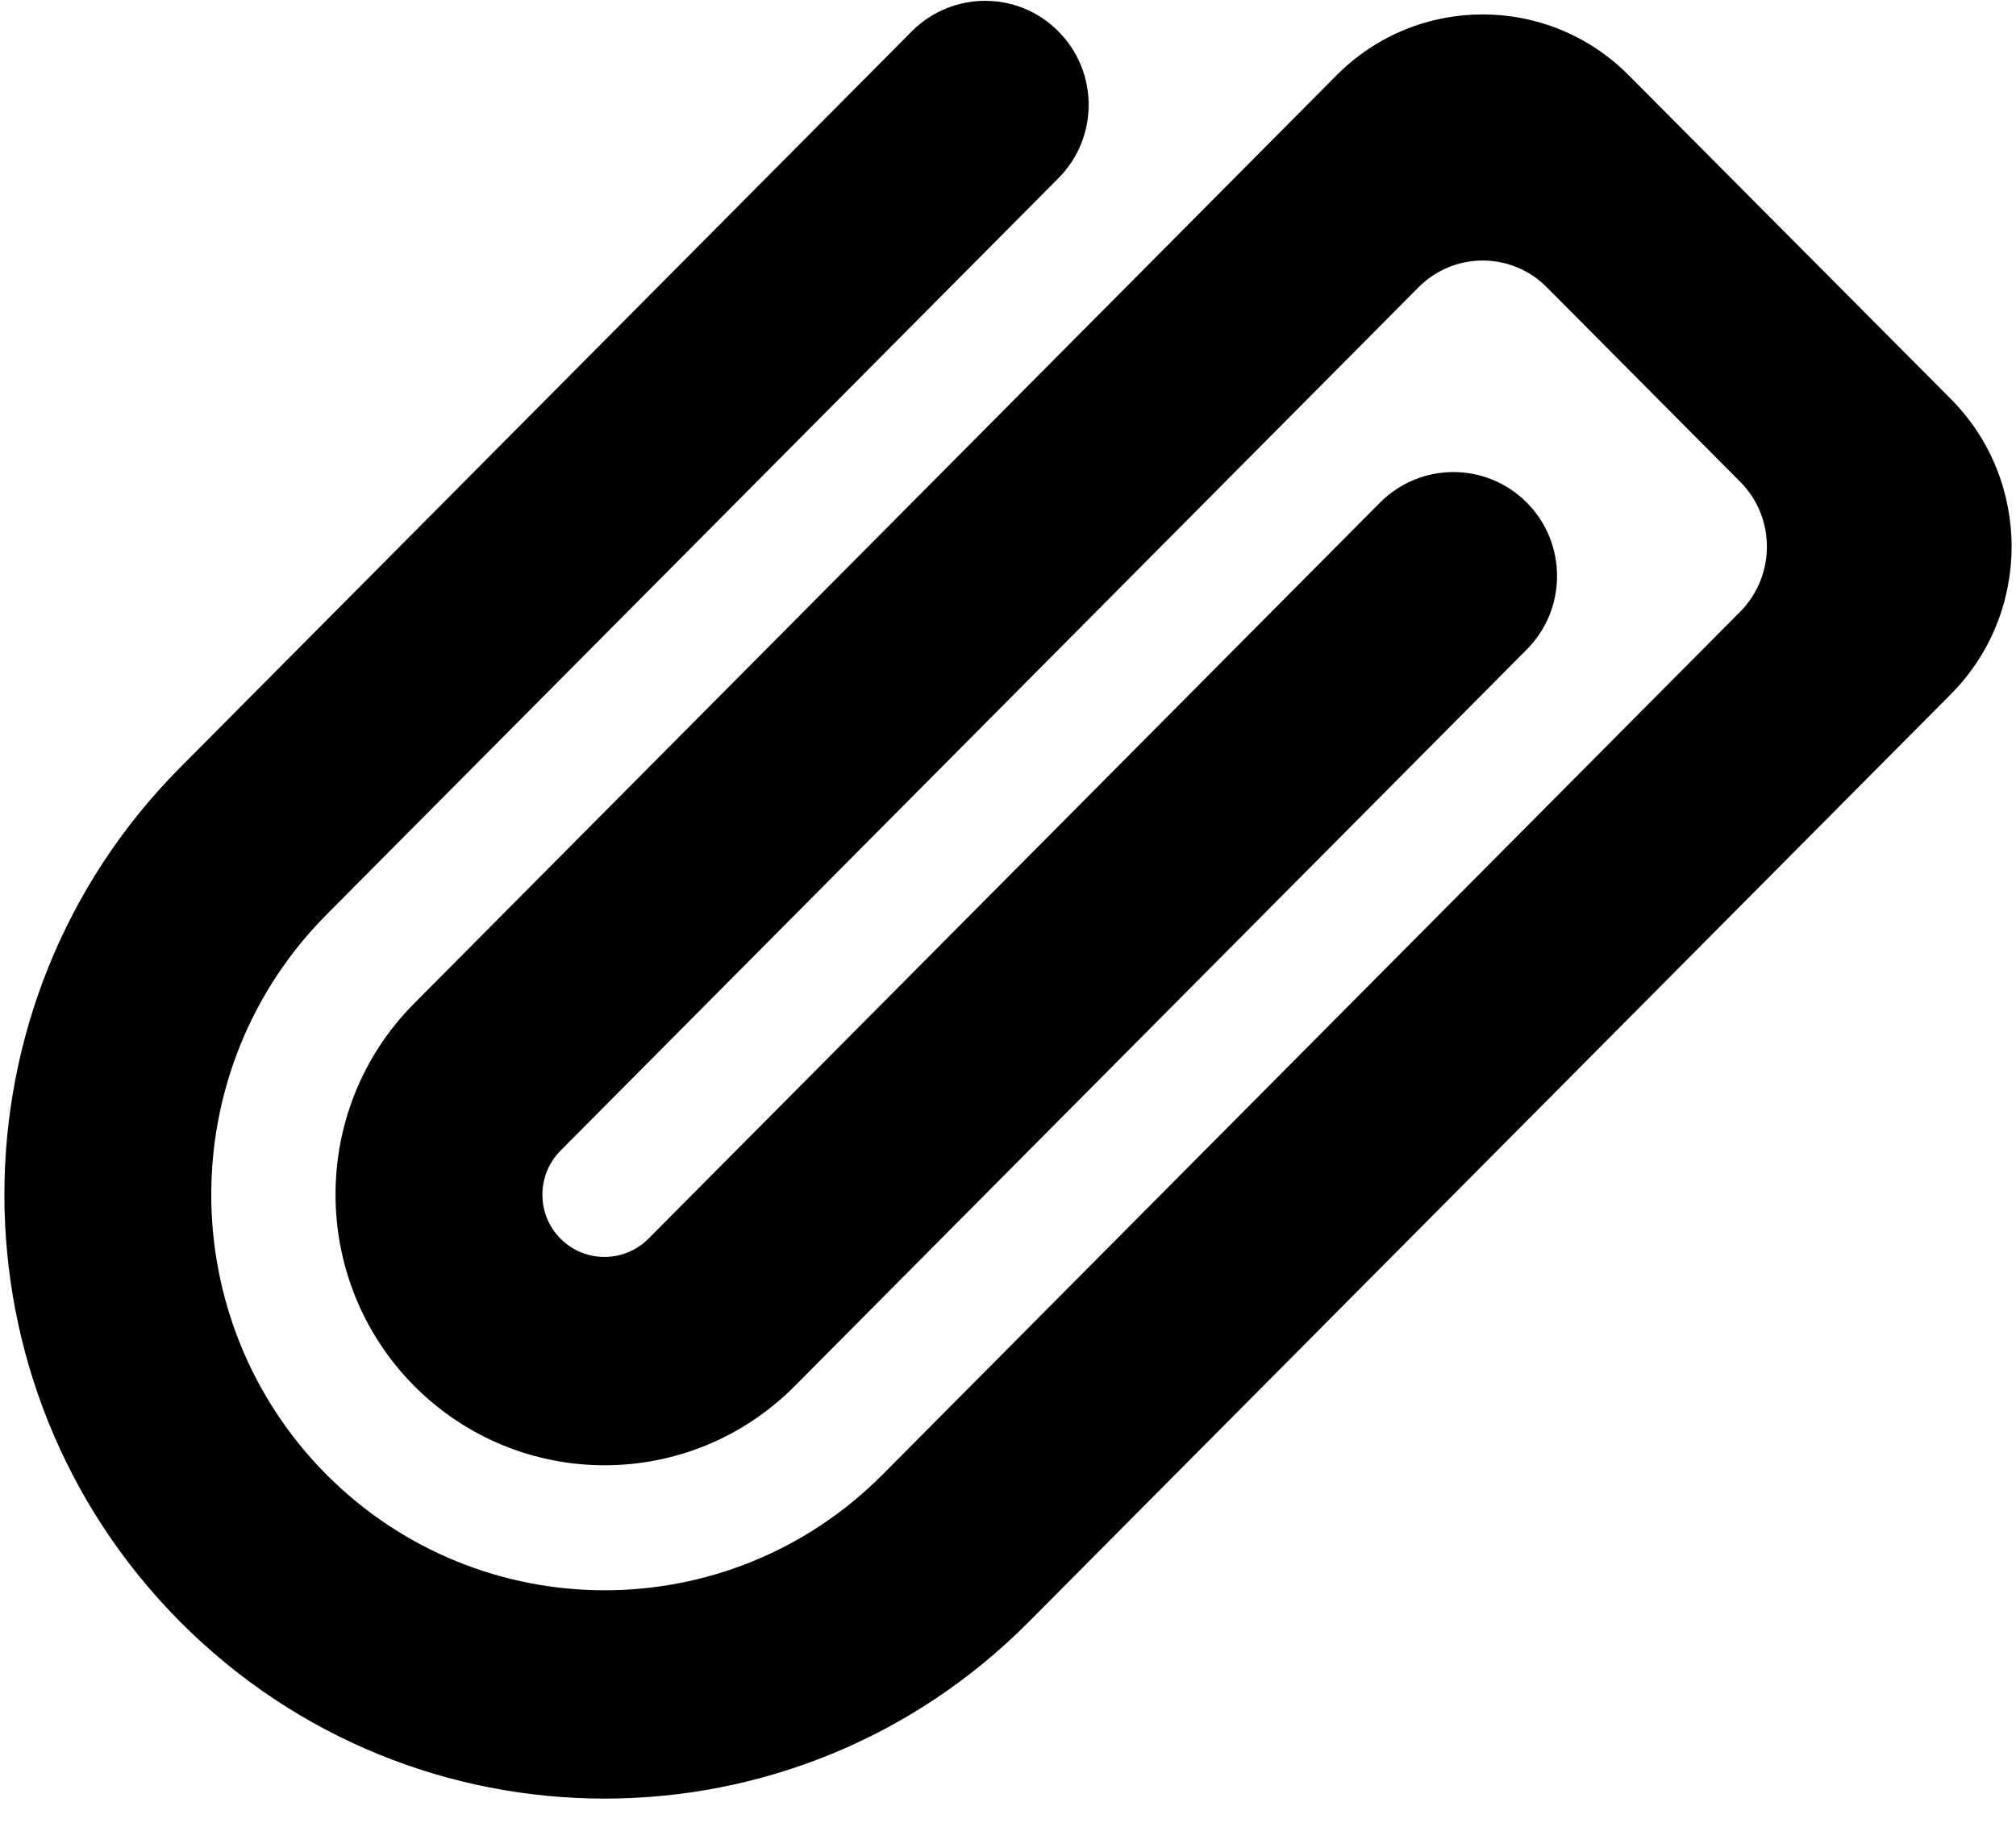
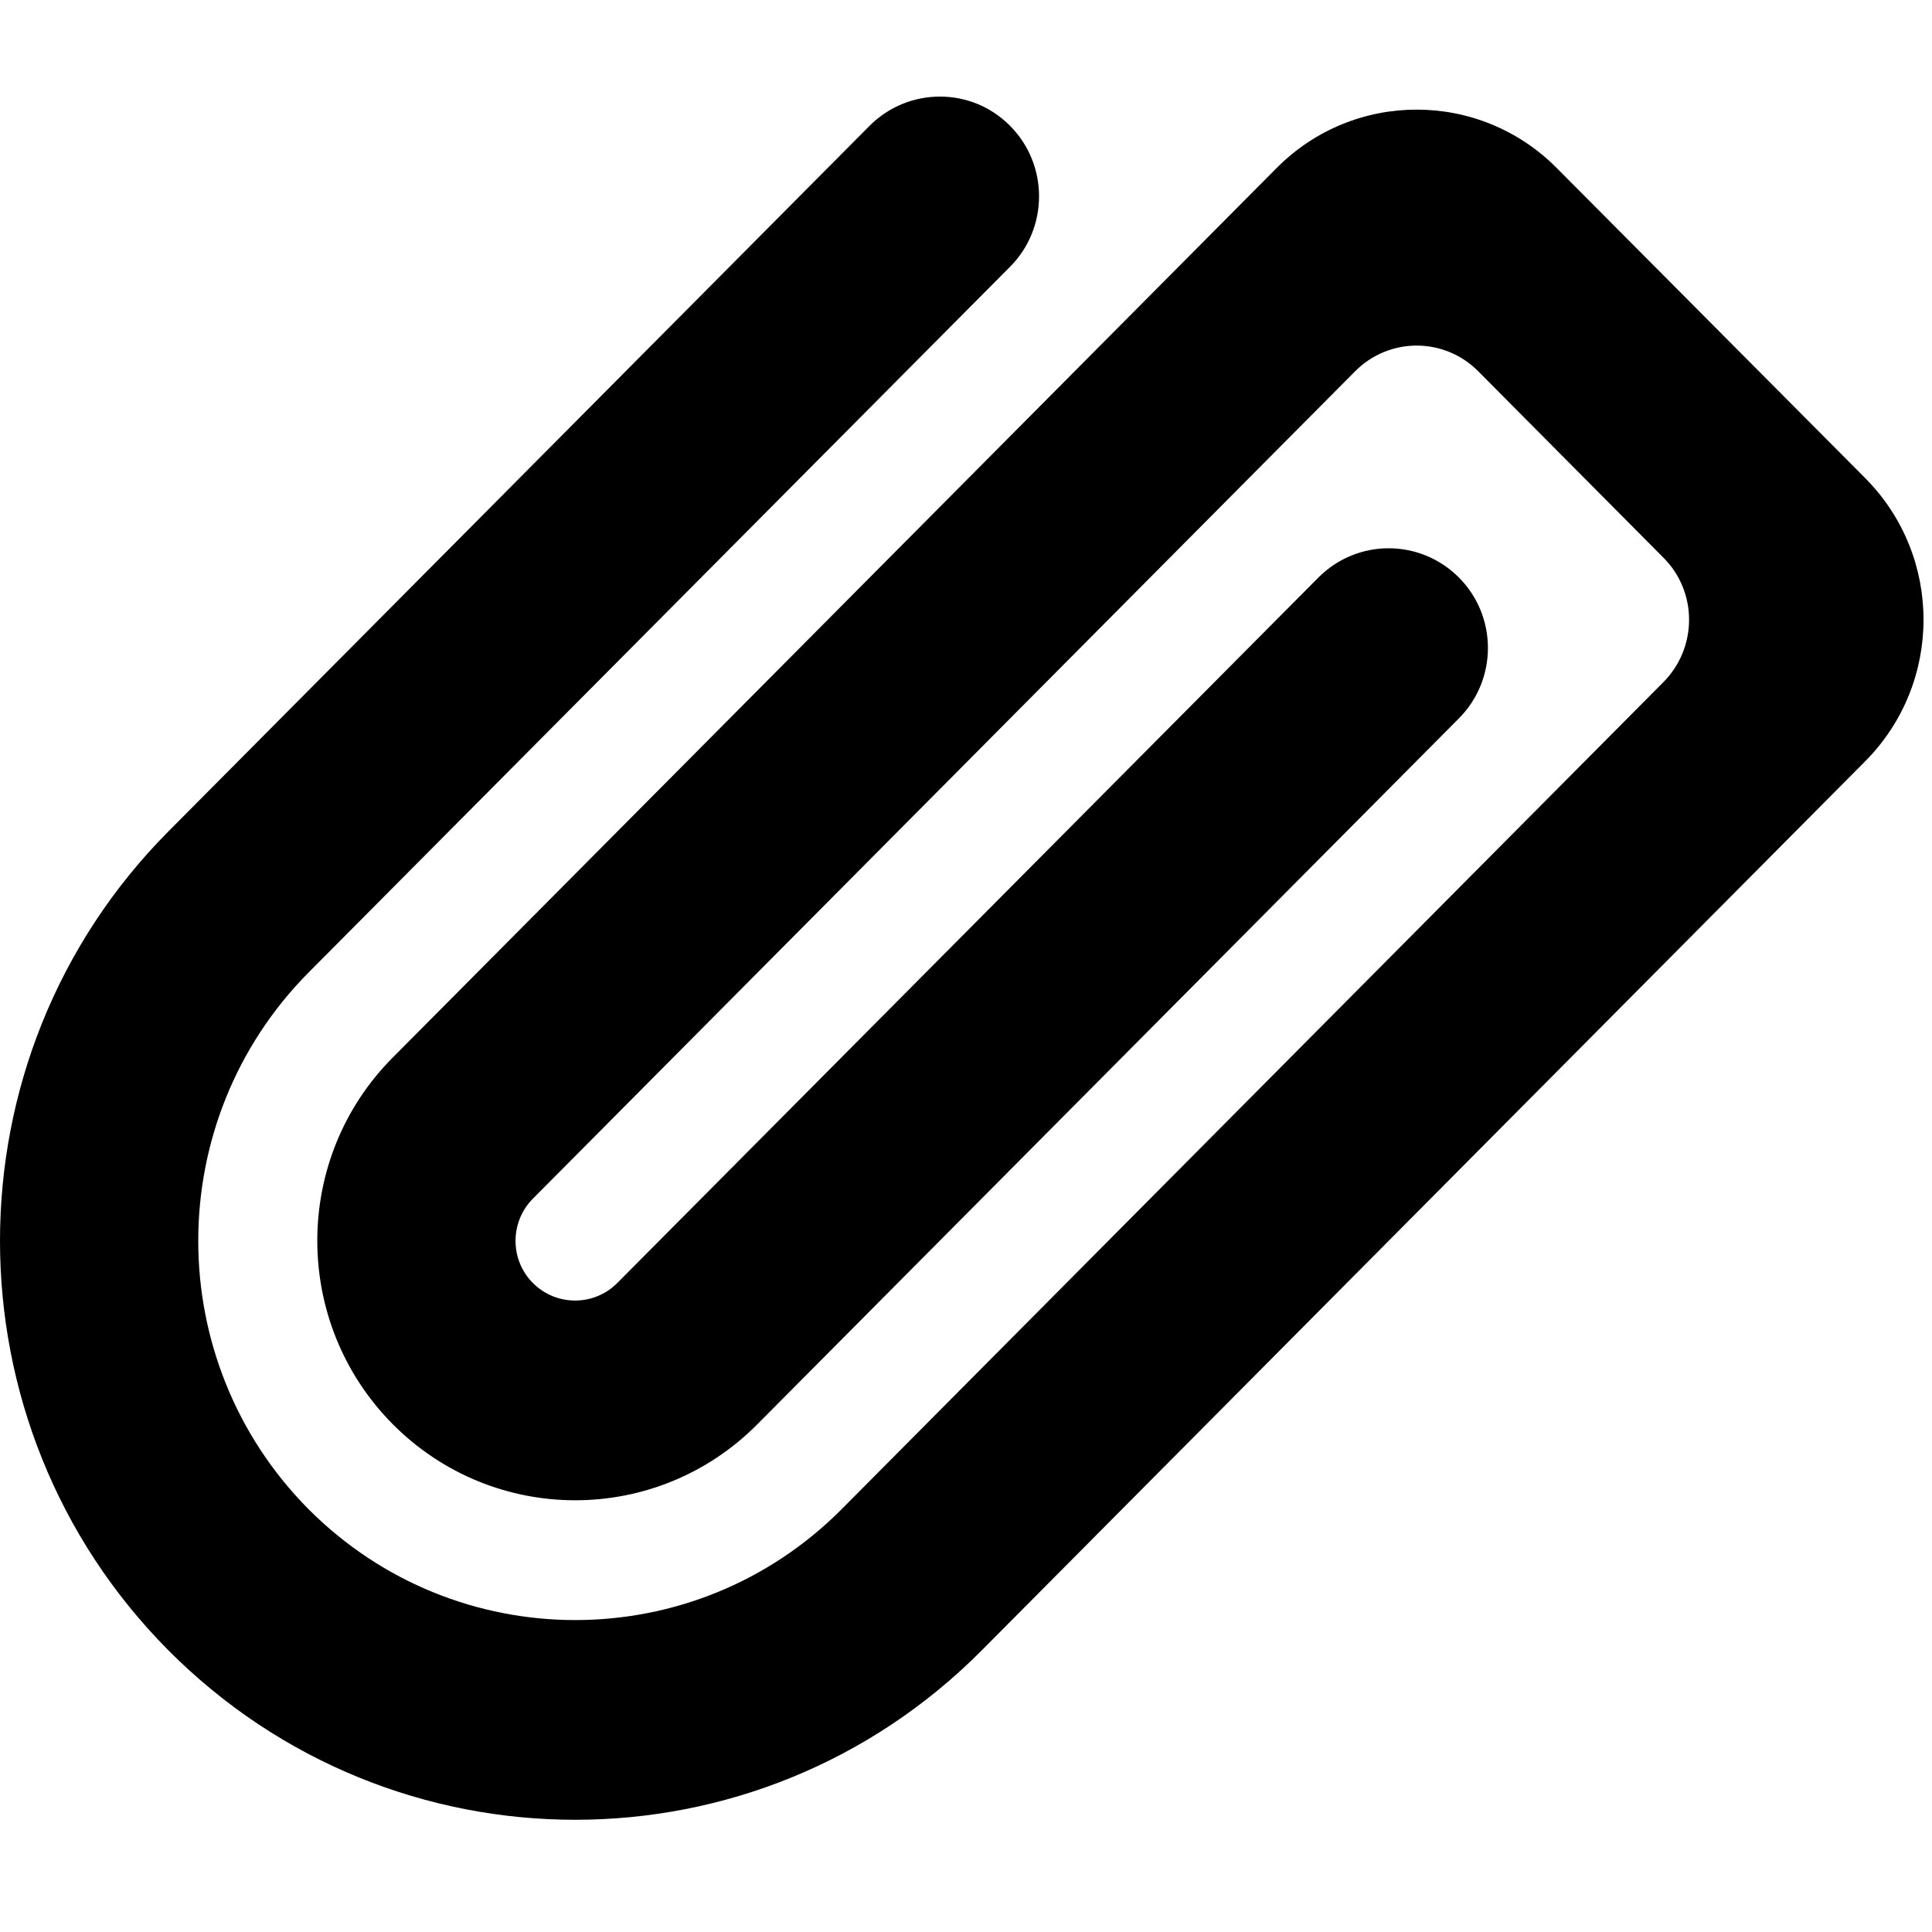
- <svg xmlns="http://www.w3.org/2000/svg" width="24px" height="22px" viewBox="0 0 24 22" version="1.1">
-   <defs />
+ <svg xmlns="http://www.w3.org/2000/svg" width="24px" height="24px" viewBox="0 0 24 24" version="1.1">
  <g id="icons/AttachmentIcon" stroke="none" stroke-width="1" fill="none" fill-rule="evenodd">
-     <path d="M16.431,5.982 L7.719,14.749 C7.43,15.038 6.962,15.038 6.674,14.749 C6.385,14.461 6.385,13.988 6.674,13.699 L16.885,3.423 C17.308,2.995 17.995,2.995 18.417,3.423 L20.718,5.738 C21.14,6.162 21.14,6.854 20.718,7.282 L10.507,17.557 C8.68,19.394 5.718,19.394 3.886,17.557 C2.058,15.715 2.058,12.733 3.886,10.891 L12.598,2.124 C13.081,1.641 13.081,0.855 12.598,0.372 C12.12,-0.111 11.338,-0.111 10.856,0.372 L2.144,9.139 C-0.645,11.947 -0.645,16.502 2.144,19.309 C4.937,22.117 9.462,22.117 12.249,19.309 L23.227,8.263 C24.188,7.292 24.188,5.724 23.227,4.753 L19.393,0.9 C18.433,-0.071 16.869,-0.071 15.908,0.9 L4.931,11.947 C3.682,13.201 3.682,15.242 4.931,16.502 C6.186,17.761 8.212,17.761 9.462,16.502 L18.174,7.735 C18.657,7.252 18.657,6.465 18.174,5.982 C17.691,5.5 16.914,5.5 16.431,5.982 Z" id="Shape" fill="#000000" />
+     <path d="M16.379,7.173 L7.667,15.939 C7.378,16.228 6.91,16.228 6.621,15.939 C6.332,15.651 6.332,15.178 6.621,14.889 L16.832,4.614 C17.255,4.186 17.942,4.186 18.365,4.614 L20.665,6.929 C21.088,7.352 21.088,8.044 20.665,8.472 L10.455,18.748 C8.628,20.584 5.665,20.584 3.833,18.748 C2.006,16.905 2.006,13.924 3.833,12.081 L12.546,3.315 C13.028,2.832 13.028,2.045 12.546,1.562 C12.068,1.079 11.286,1.079 10.803,1.562 L2.091,10.329 C-0.697,13.137 -0.697,17.692 2.091,20.5 C4.884,23.308 9.409,23.308 12.197,20.5 L23.174,9.453 C24.135,8.482 24.135,6.914 23.174,5.943 L19.341,2.09 C18.38,1.119 16.817,1.119 15.856,2.09 L4.879,13.137 C3.629,14.392 3.629,16.432 4.879,17.692 C6.133,18.952 8.159,18.952 9.409,17.692 L18.122,8.925 C18.604,8.442 18.604,7.656 18.122,7.173 C17.638,6.69 16.862,6.69 16.379,7.173 Z" id="Shape" fill="#000000" />
  </g>
</svg>
